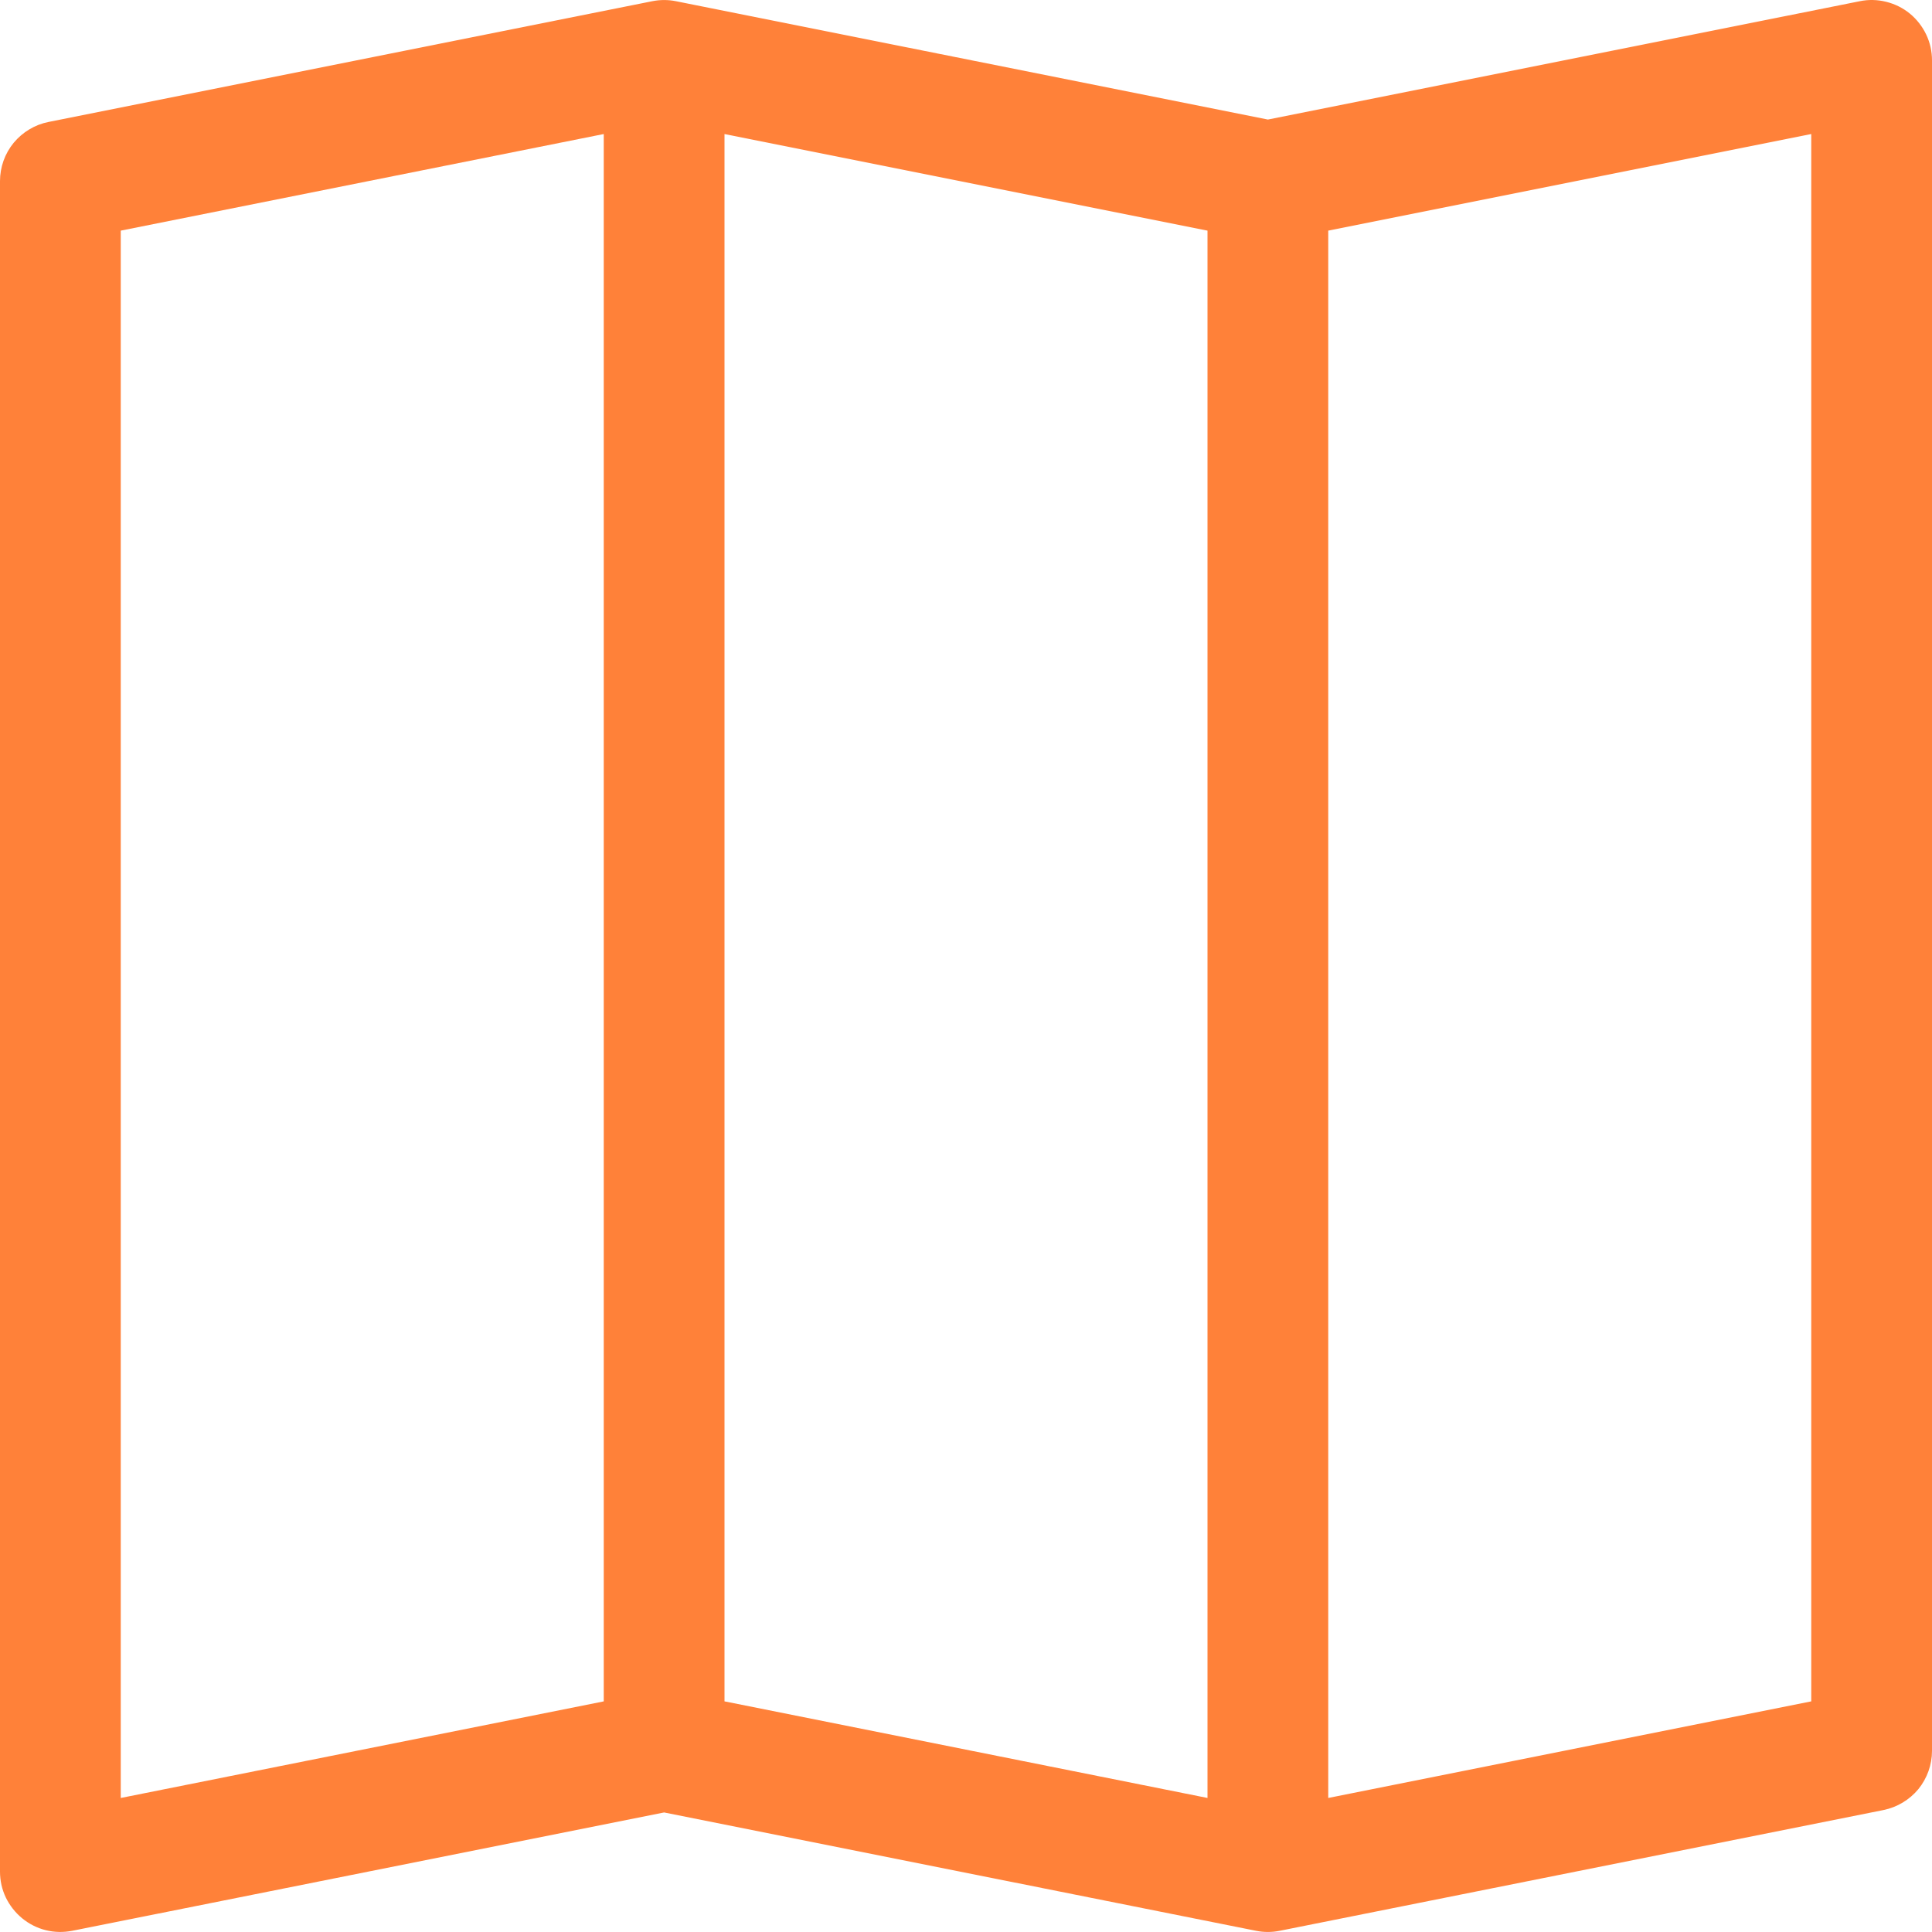
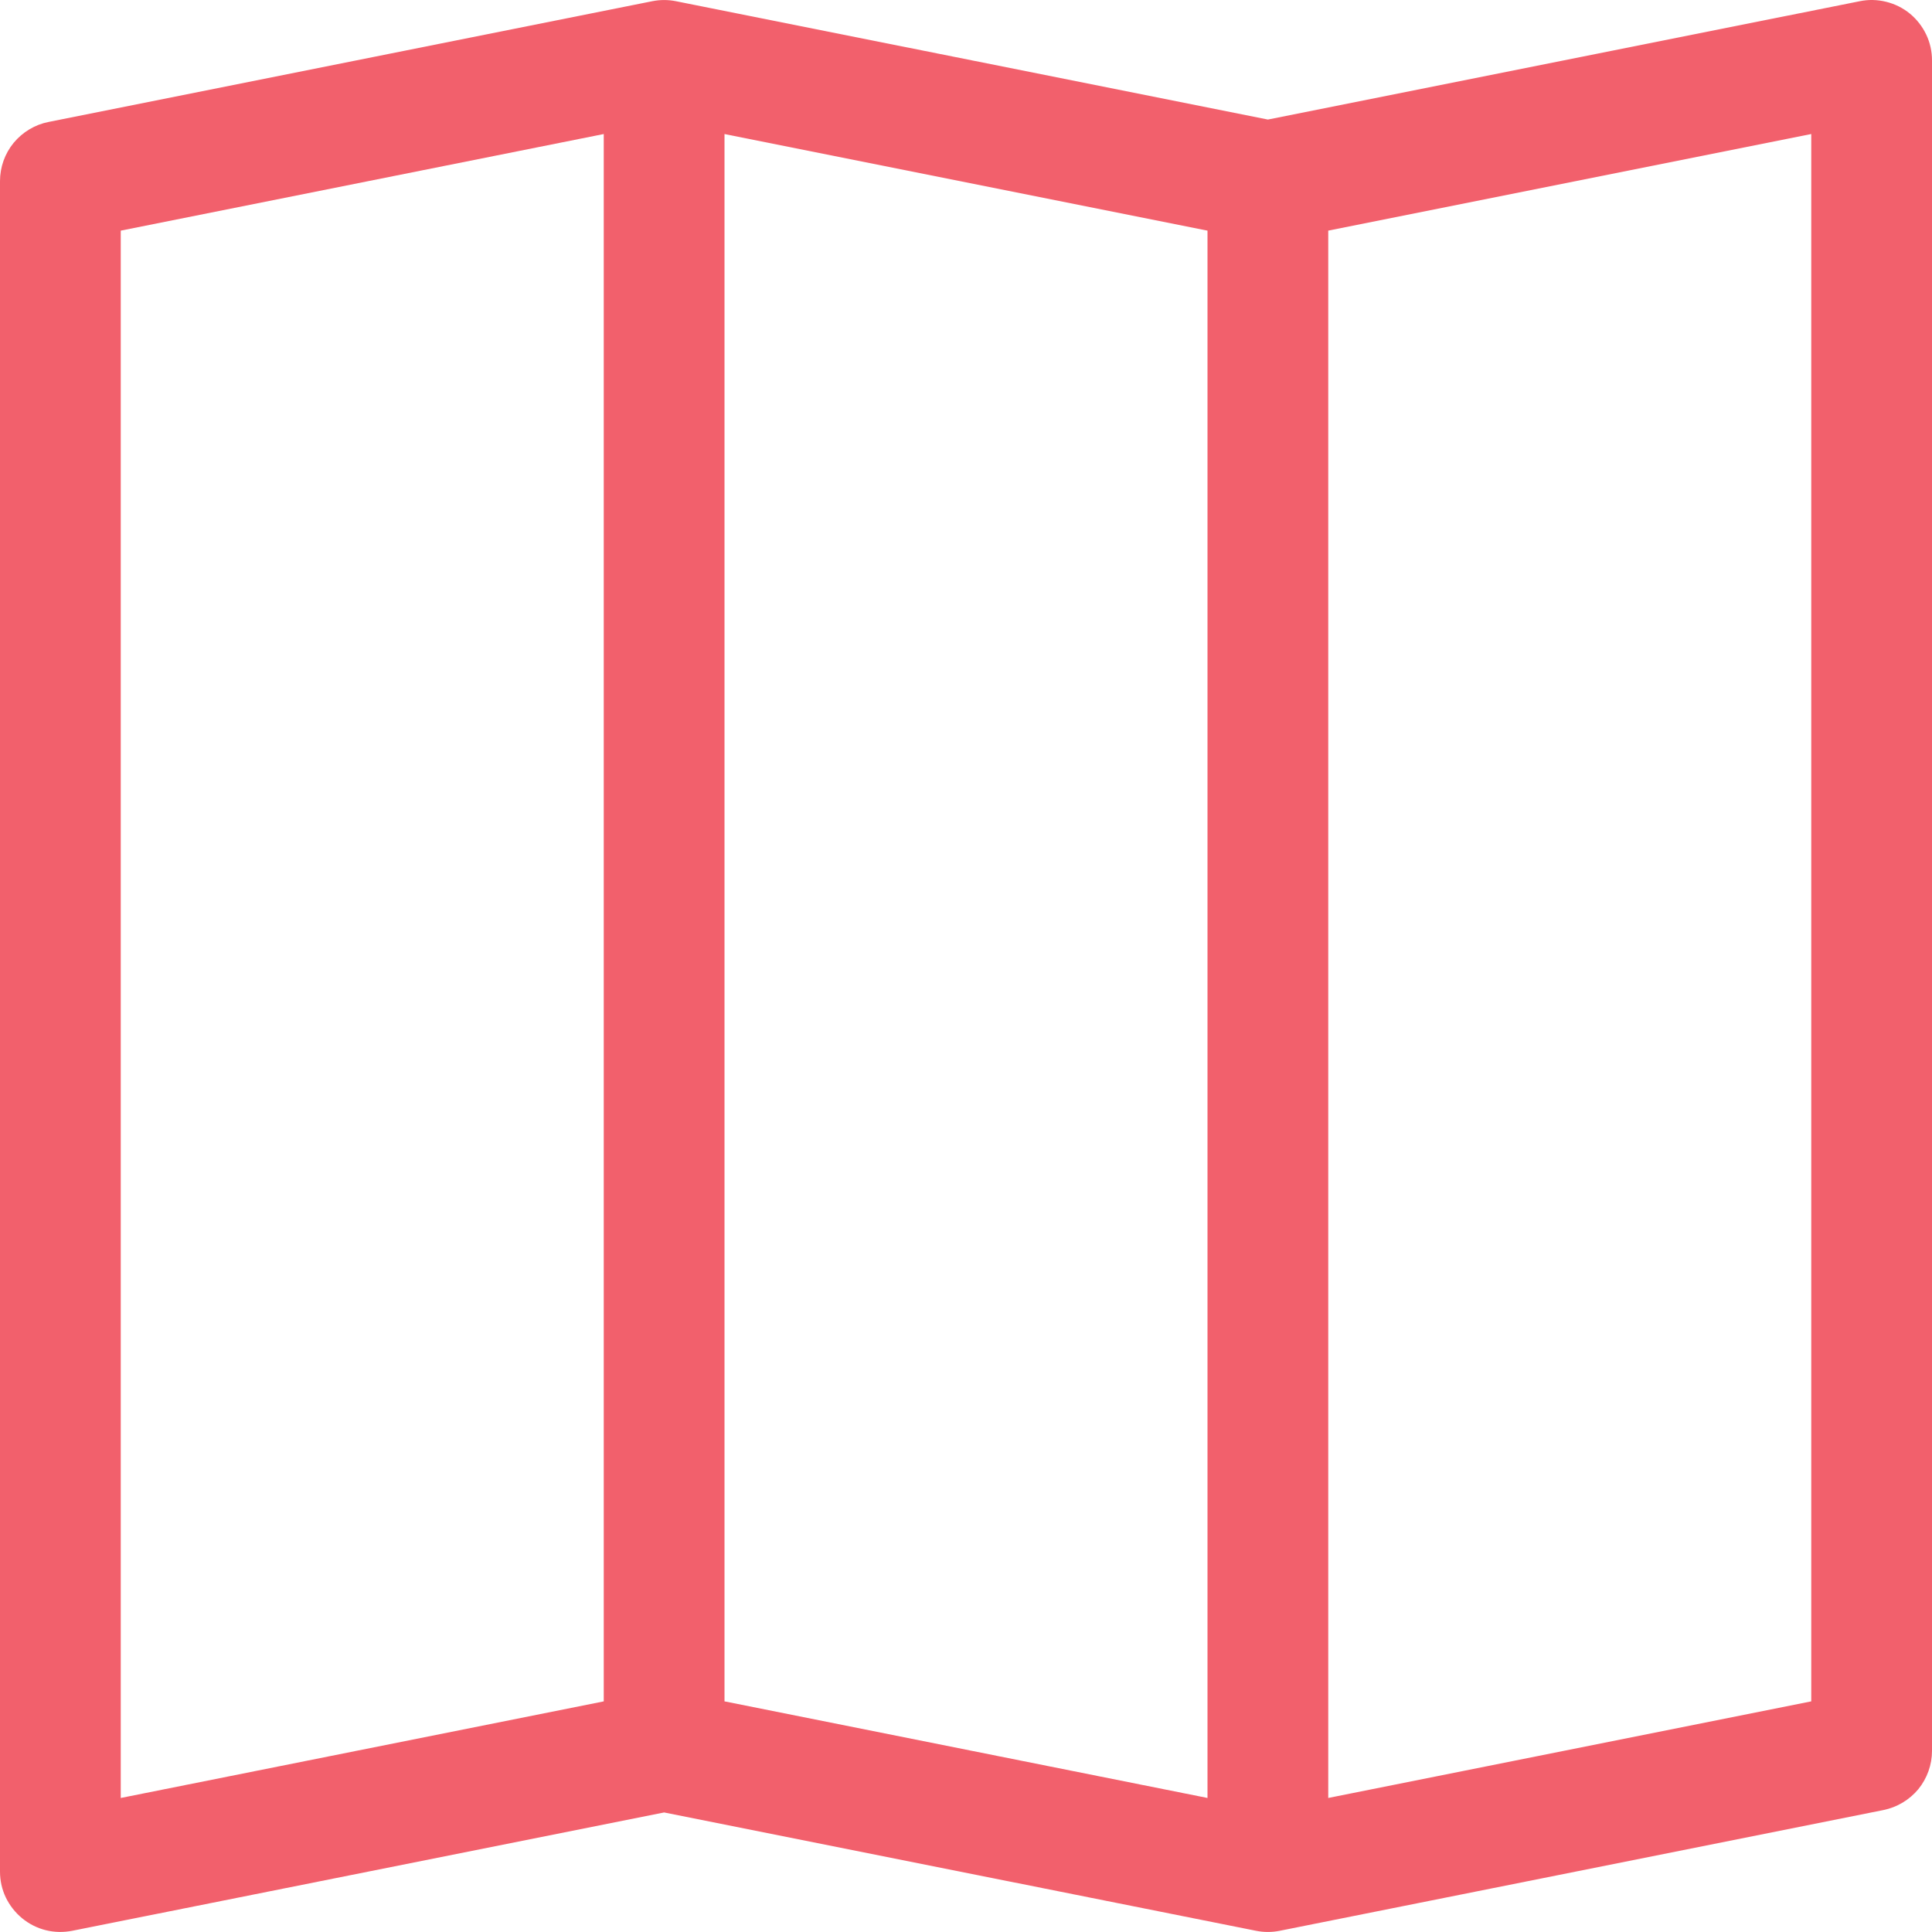
<svg xmlns="http://www.w3.org/2000/svg" width="16" height="16" viewBox="0 0 16 16" fill="none">
-   <g clip-path="url(#clip0_303_89)">
-     <path fill-rule="evenodd" clip-rule="evenodd" d="M15.817 0.113C15.874 0.16 15.92 0.219 15.952 0.286C15.984 0.353 16 0.426 16 0.5V14.5C16 14.615 15.96 14.727 15.887 14.817C15.813 14.906 15.711 14.967 15.598 14.99L10.598 15.99C10.533 16.003 10.467 16.003 10.402 15.99L5.5 15.01L0.598 15.99C0.525 16.004 0.451 16.003 0.379 15.985C0.307 15.967 0.24 15.933 0.183 15.886C0.126 15.839 0.08 15.78 0.048 15.714C0.016 15.647 4.46527e-05 15.574 0 15.5L0 1.5C6.9782e-05 1.384 0.04 1.272 0.113 1.183C0.187 1.094 0.289 1.032 0.402 1.01L5.402 0.01C5.467 -0.003 5.533 -0.003 5.598 0.01L10.5 0.99L15.402 0.01C15.475 -0.005 15.549 -0.003 15.621 0.015C15.693 0.033 15.76 0.066 15.817 0.113ZM10 1.91L6 1.11V14.09L10 14.89V1.91ZM11 14.89L15 14.09V1.11L11 1.91V14.89ZM5 14.09V1.11L1 1.91V14.89L5 14.09Z" fill="#FF8139" />
-   </g>
+   <path fill-rule="evenodd" clip-rule="evenodd" d="M15.817 0.113C15.874 0.16 15.92 0.219 15.952 0.286C15.984 0.353 16 0.426 16 0.5V14.5C16 14.615 15.96 14.727 15.887 14.817C15.813 14.906 15.711 14.967 15.598 14.99L10.598 15.99C10.533 16.003 10.467 16.003 10.402 15.99L5.5 15.01L0.598 15.99C0.525 16.004 0.451 16.003 0.379 15.985C0.307 15.967 0.24 15.933 0.183 15.886C0.126 15.839 0.08 15.78 0.048 15.714C0.016 15.647 4.46527e-05 15.574 0 15.5V1.5C6.9782e-05 1.384 0.04 1.272 0.113 1.183C0.187 1.094 0.289 1.032 0.402 1.01L5.402 0.01C5.467 -0.003 5.533 -0.003 5.598 0.01L10.5 0.99L15.402 0.01C15.475 -0.005 15.549 -0.003 15.621 0.015C15.693 0.033 15.76 0.066 15.817 0.113ZM10 1.91L6 1.11V14.09L10 14.89V1.91ZM11 14.89L15 14.09V1.11L11 1.91V14.89ZM5 14.09V1.11L1 1.91V14.89L5 14.09Z" fill="#F2606C" />
</svg>
